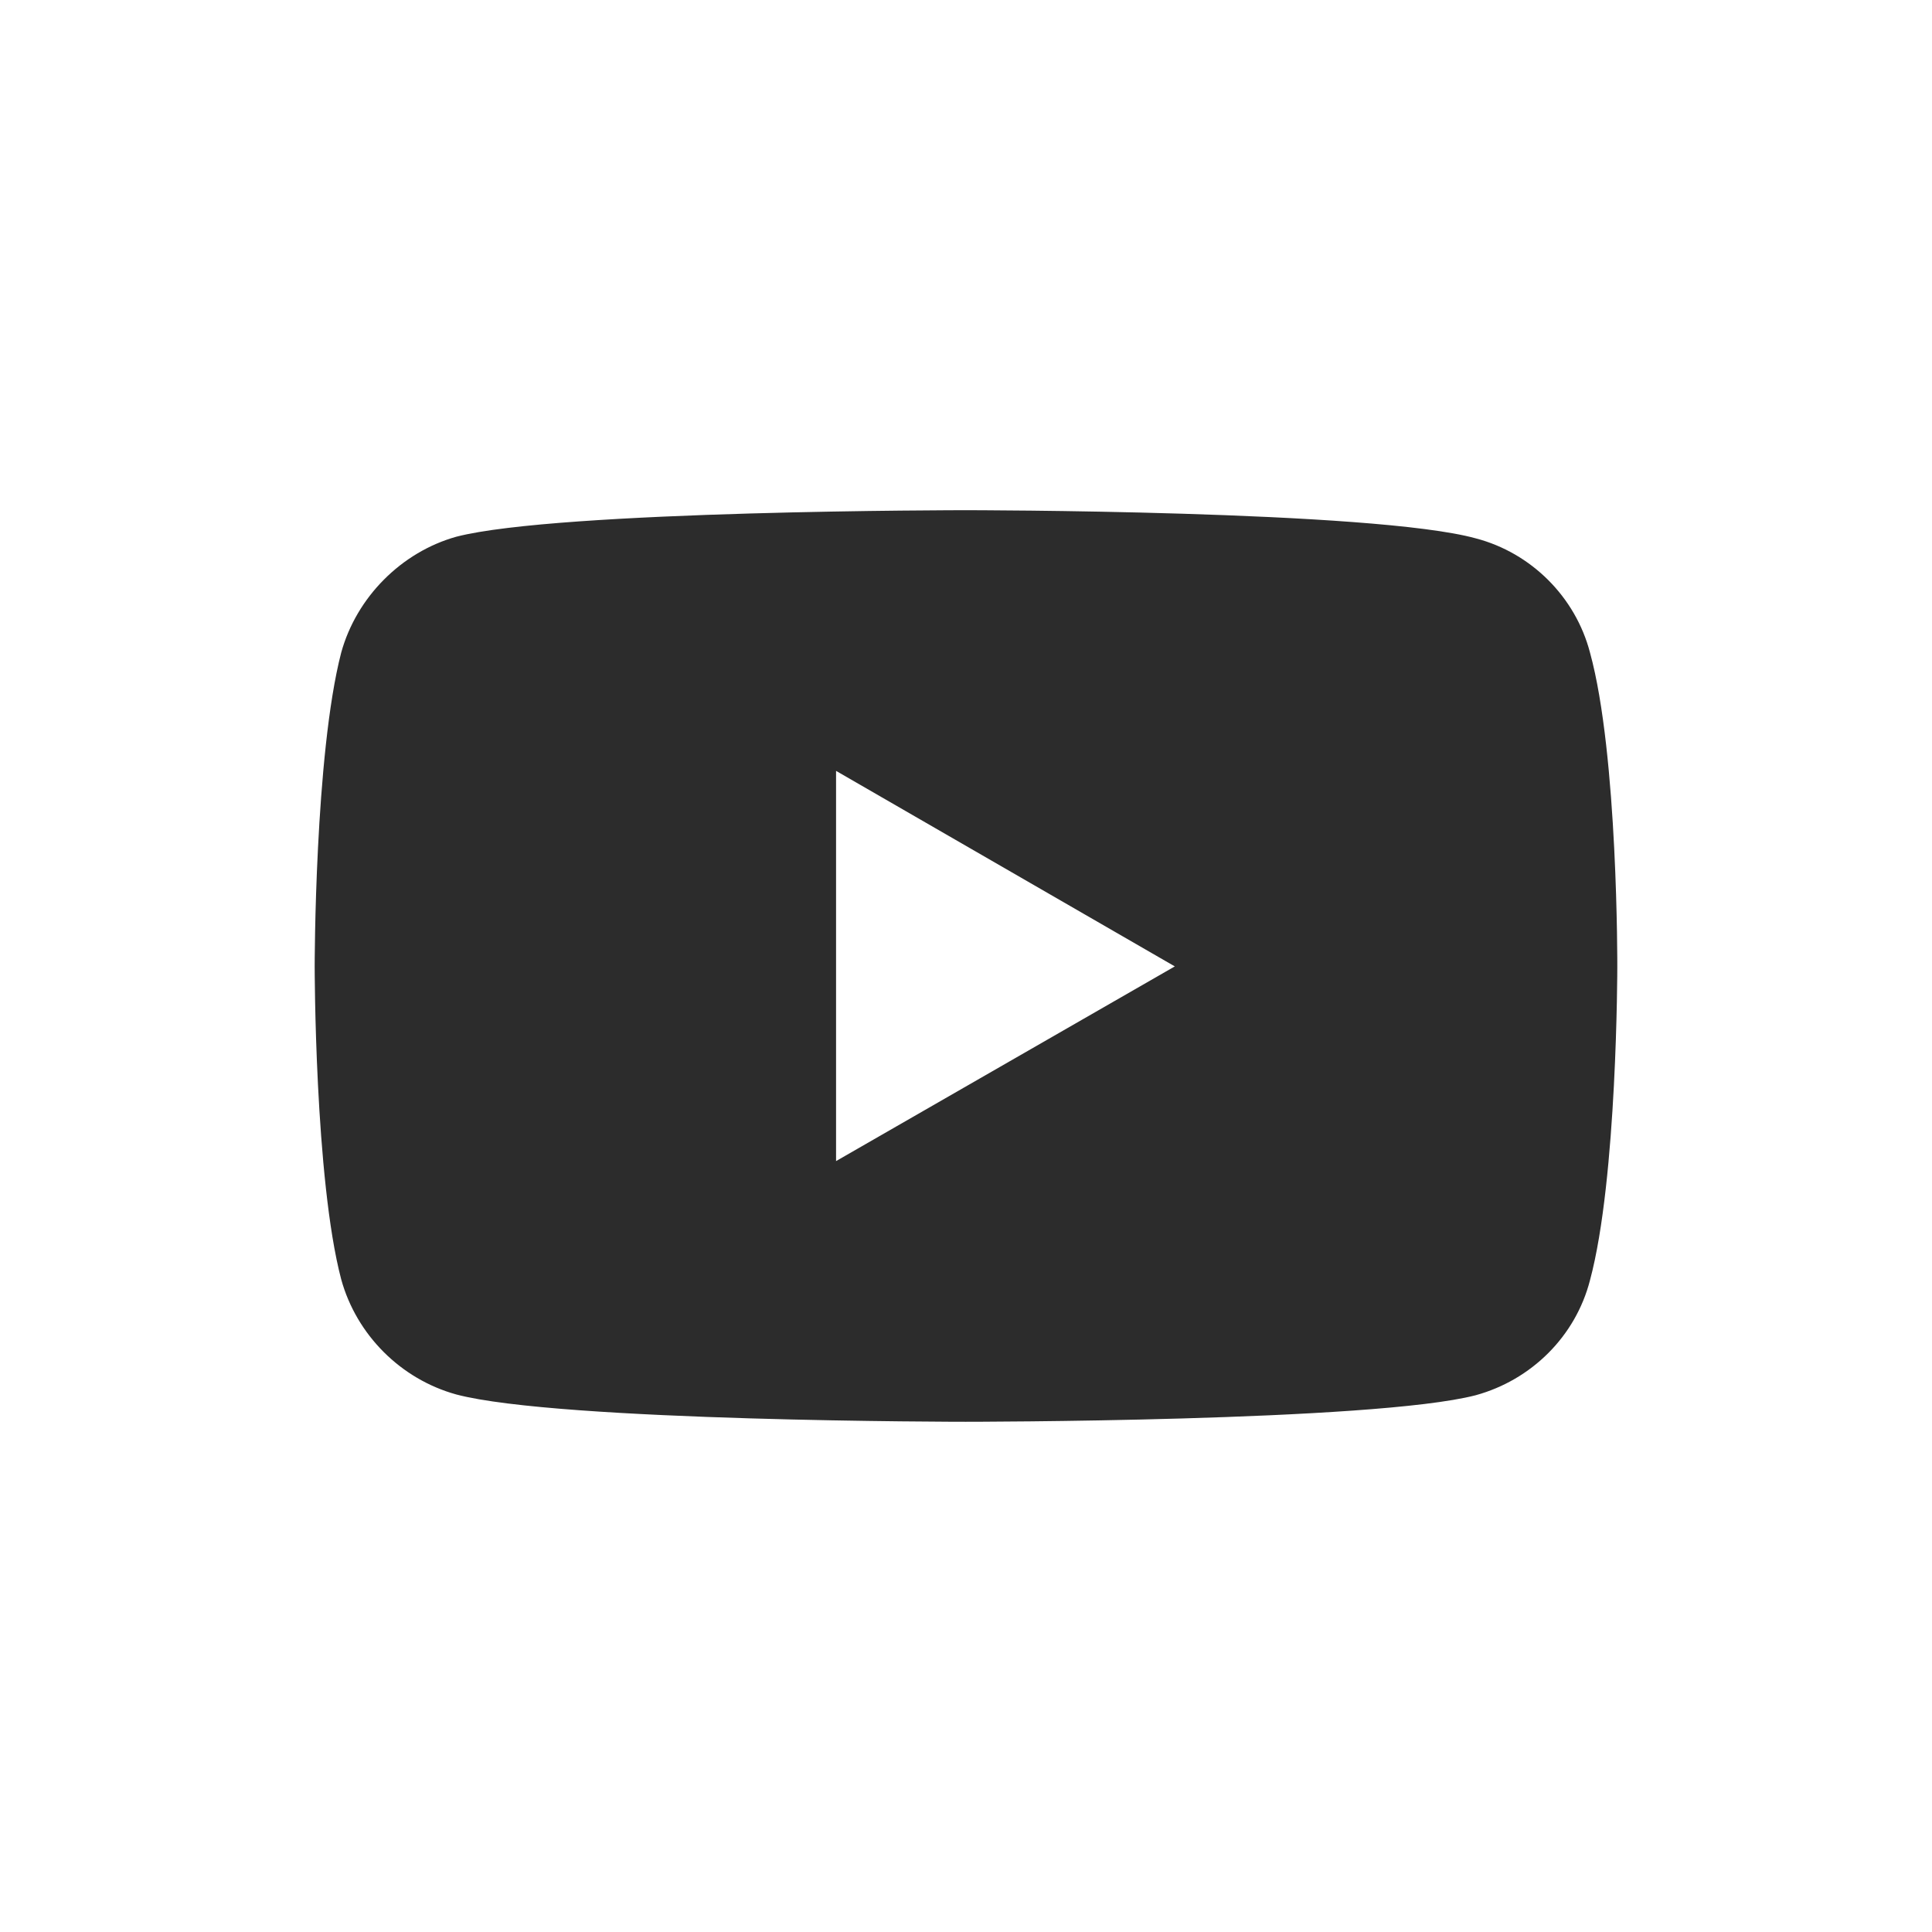
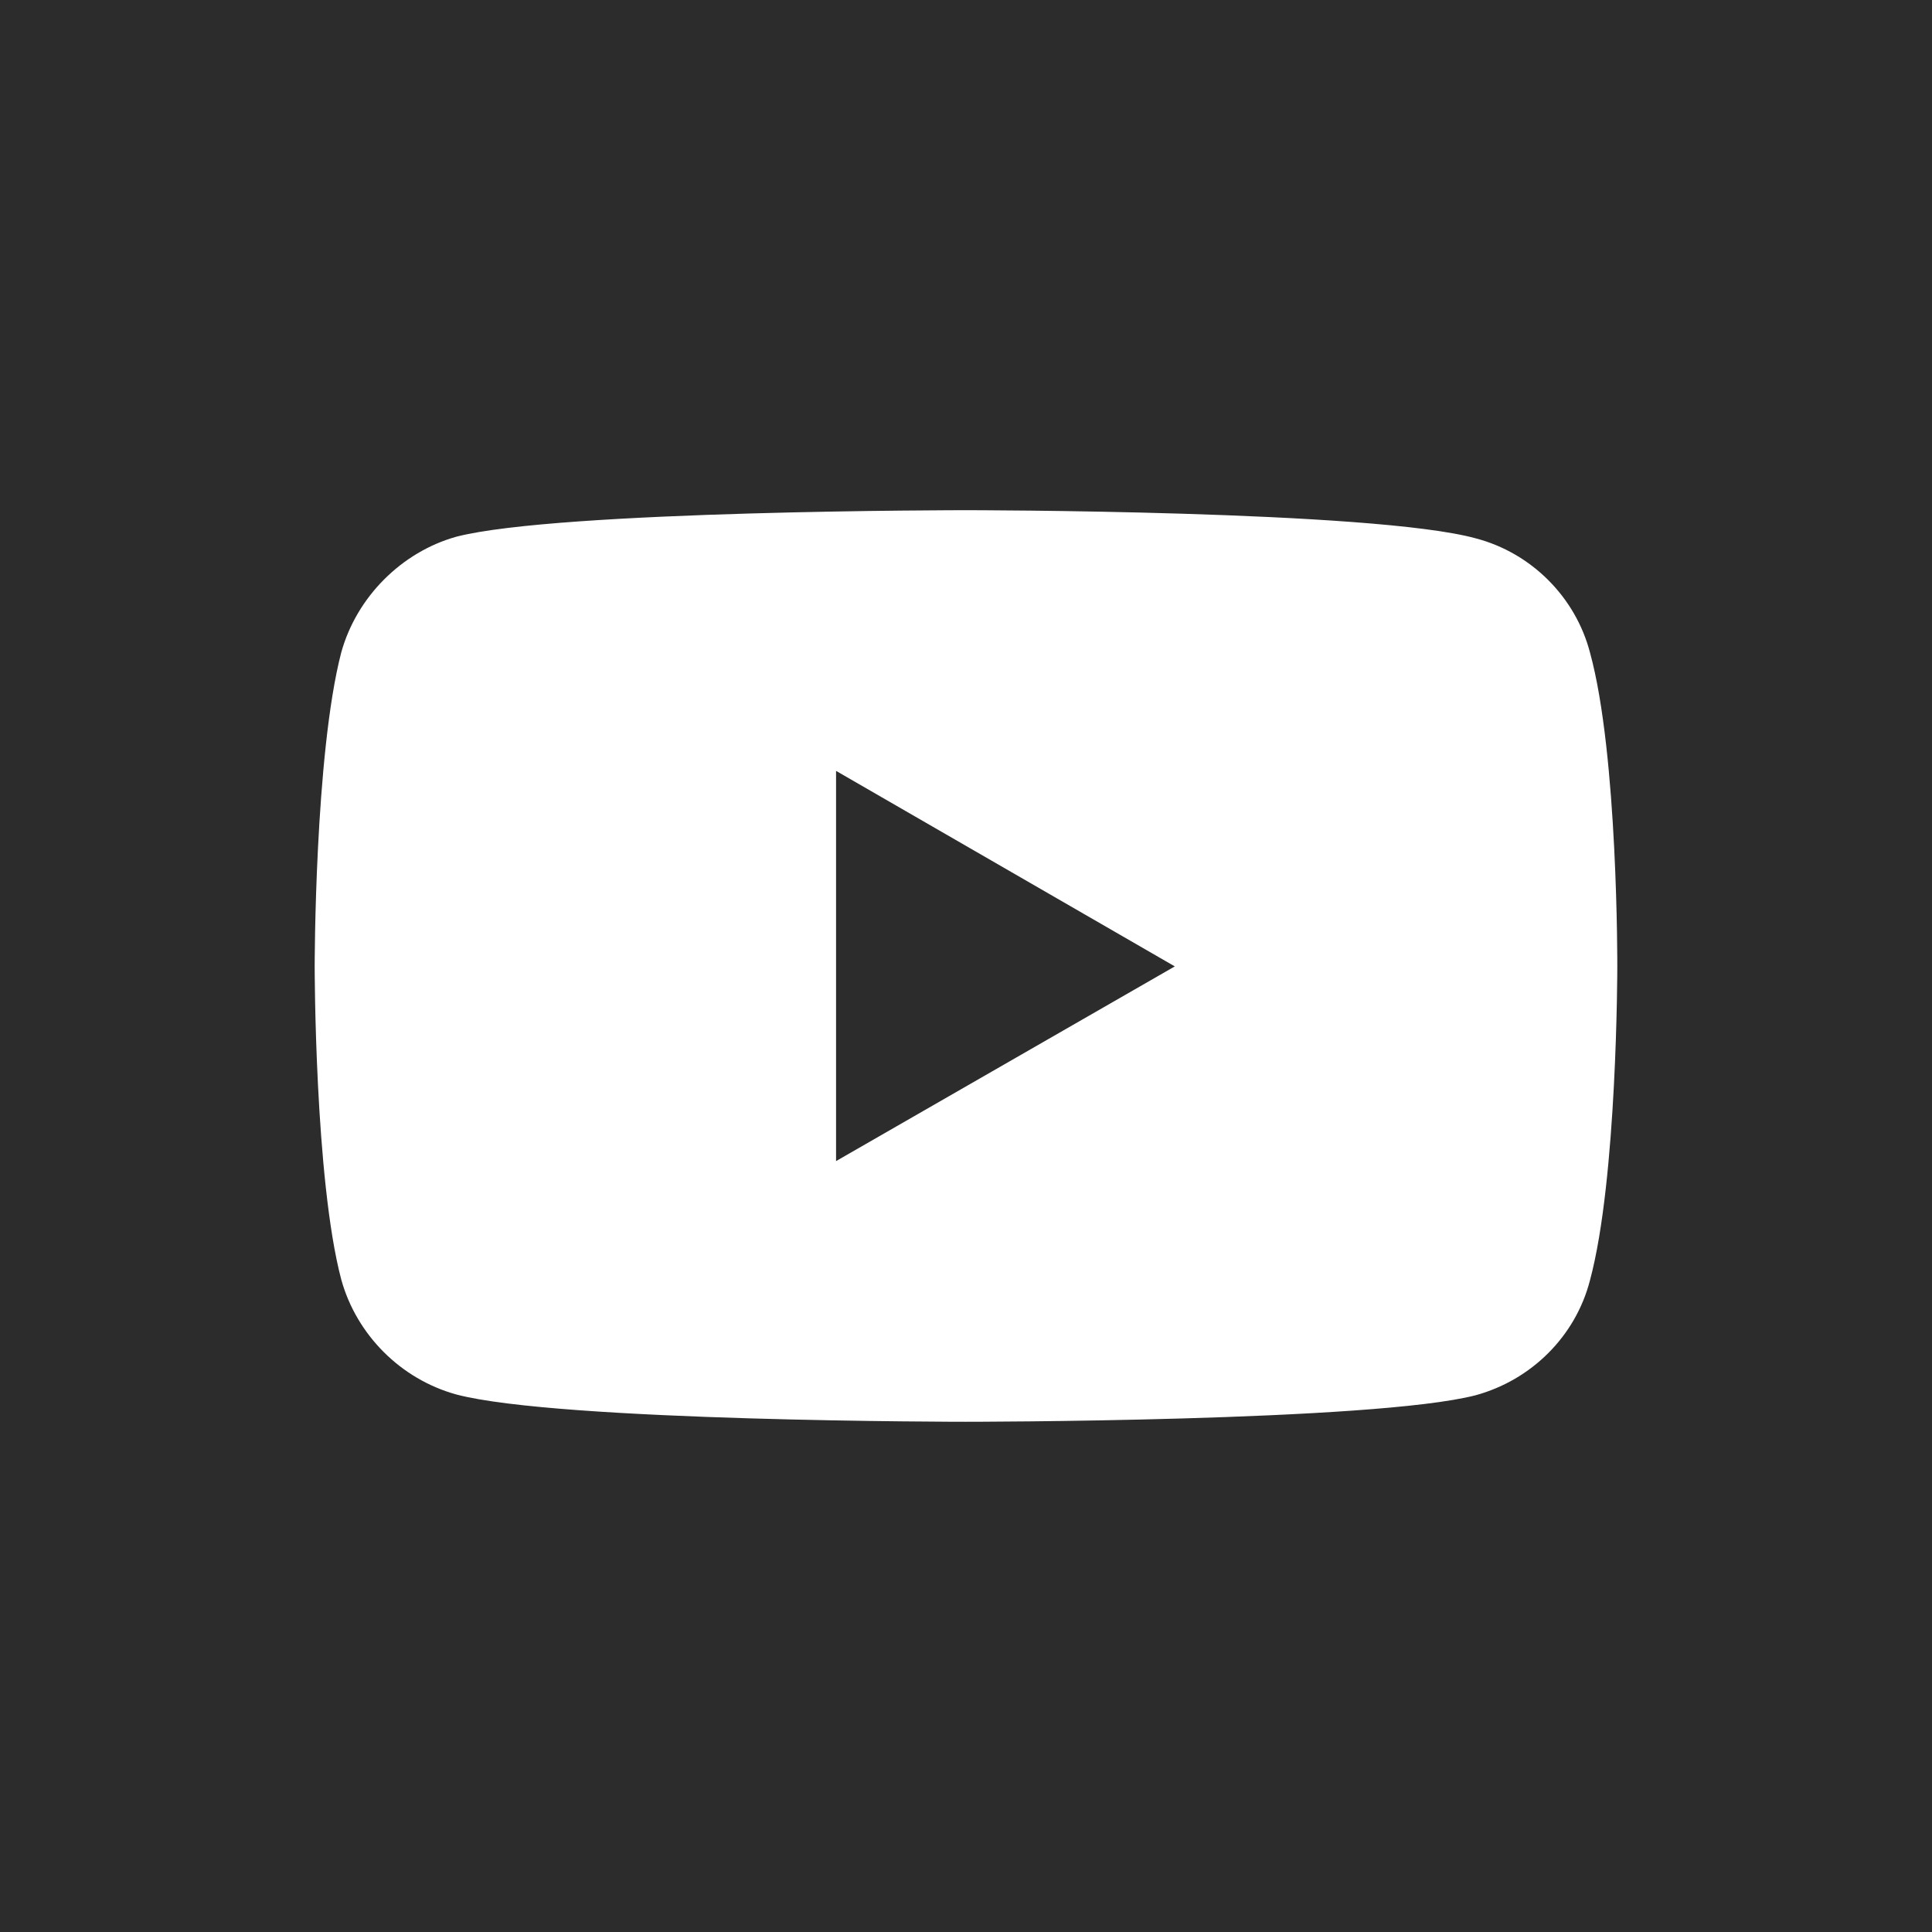
<svg xmlns="http://www.w3.org/2000/svg" width="30px" height="30px" viewBox="0 0 30 30" version="1.1">
  <g id="Symbols" stroke="none" stroke-width="1" fill="none" fill-rule="evenodd">
    <g id="footer" transform="translate(-826, -568)" fill-rule="nonzero">
      <g id="Group-4" transform="translate(746, 568)">
        <g id="YouTube_social_red_square_(2017)" transform="translate(80, 0)">
-           <rect id="rect4" fill="#FFFFFF" x="0" y="0" width="30" height="30" />
-           <g id="g4167" transform="translate(4.328348, 7.373239)" fill="#2C2C2C">
+           <rect id="rect4" fill="#2C2C2C" x="0" y="0" width="30" height="30" />
+           <g id="g4167" transform="translate(4.328348, 7.373239)" fill="#FFFFFF">
            <path d="M10.665,0.549 C10.665,0.549 4.344,0.549 2.757,0.961 C1.907,1.199 1.208,1.898 0.97,2.76 C0.558,4.347 0.558,7.633 0.558,7.633 C0.558,7.633 0.558,10.931 0.97,12.493 C1.208,13.355 1.895,14.042 2.757,14.28 C4.356,14.704 10.665,14.704 10.665,14.704 C10.665,14.704 17,14.704 18.586,14.292 C19.449,14.055 20.136,13.38 20.361,12.506 C20.785,10.931 20.785,7.646 20.785,7.646 C20.785,7.646 20.798,4.347 20.361,2.76 C20.136,1.898 19.449,1.211 18.586,0.986 C17,0.549 10.665,0.549 10.665,0.549 Z M8.654,4.597 L13.914,7.633 L8.654,10.656 L8.654,4.597 Z" id="path4156" />
          </g>
        </g>
      </g>
    </g>
  </g>
</svg>
